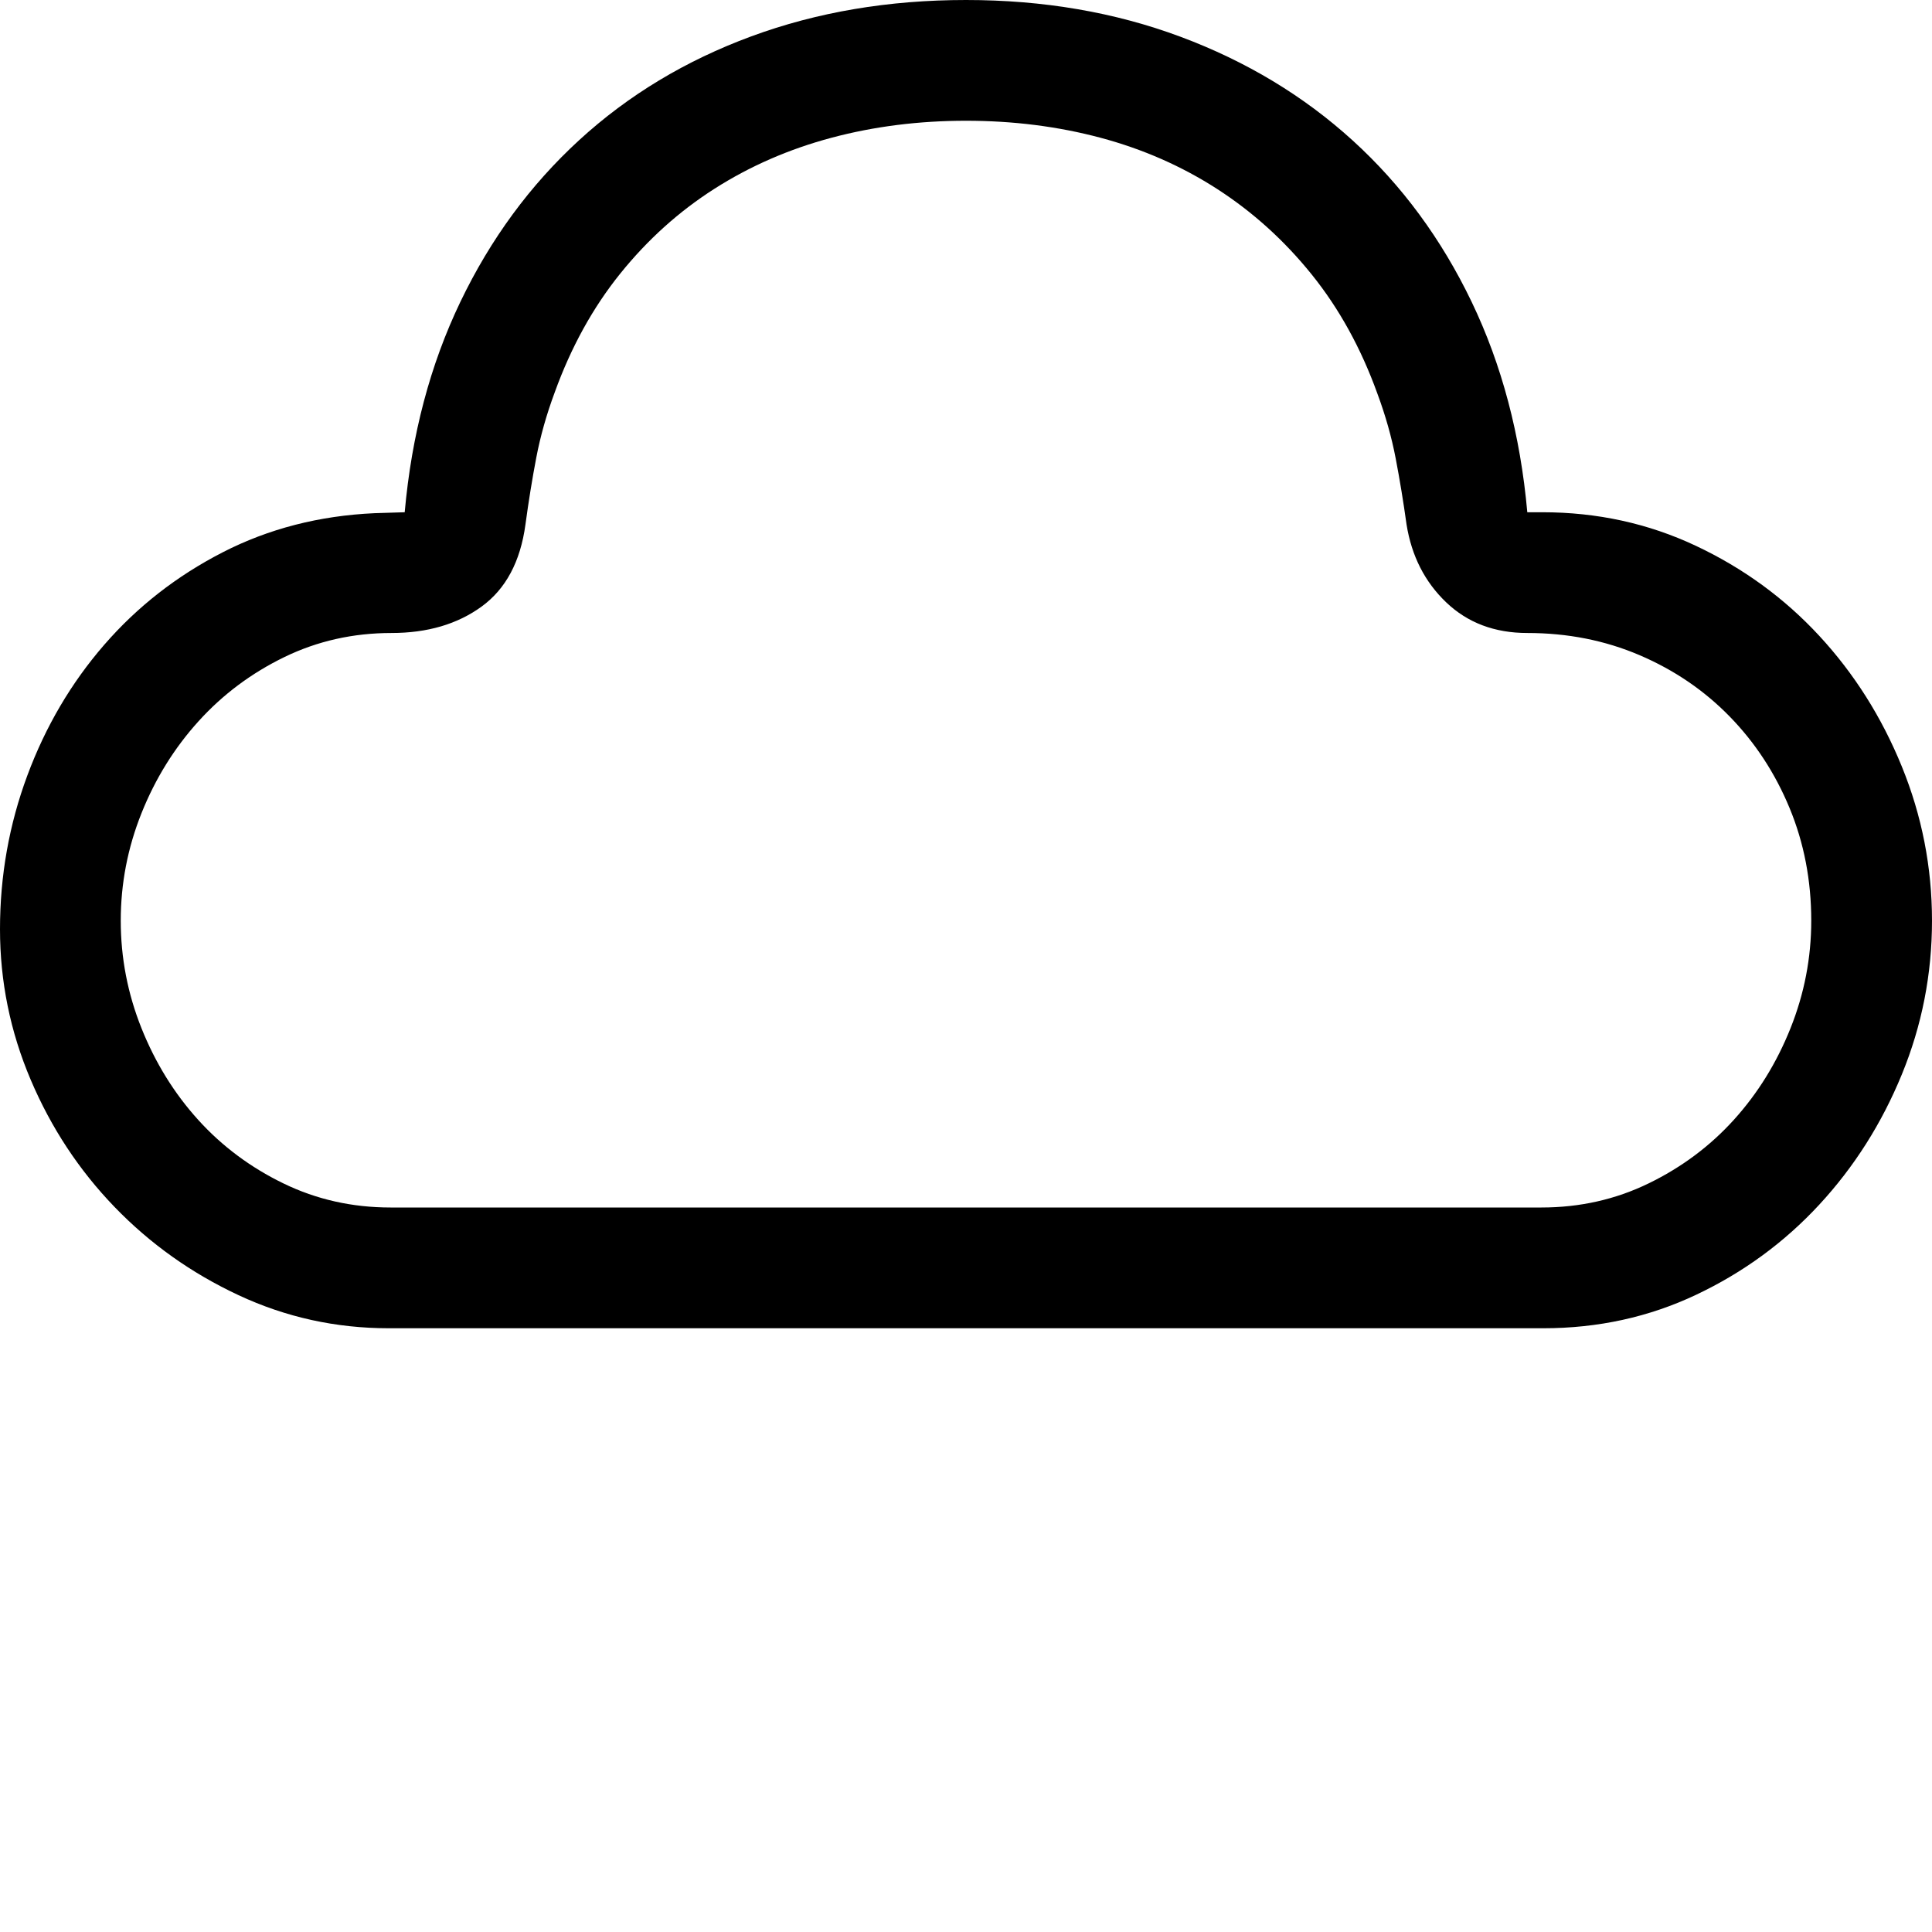
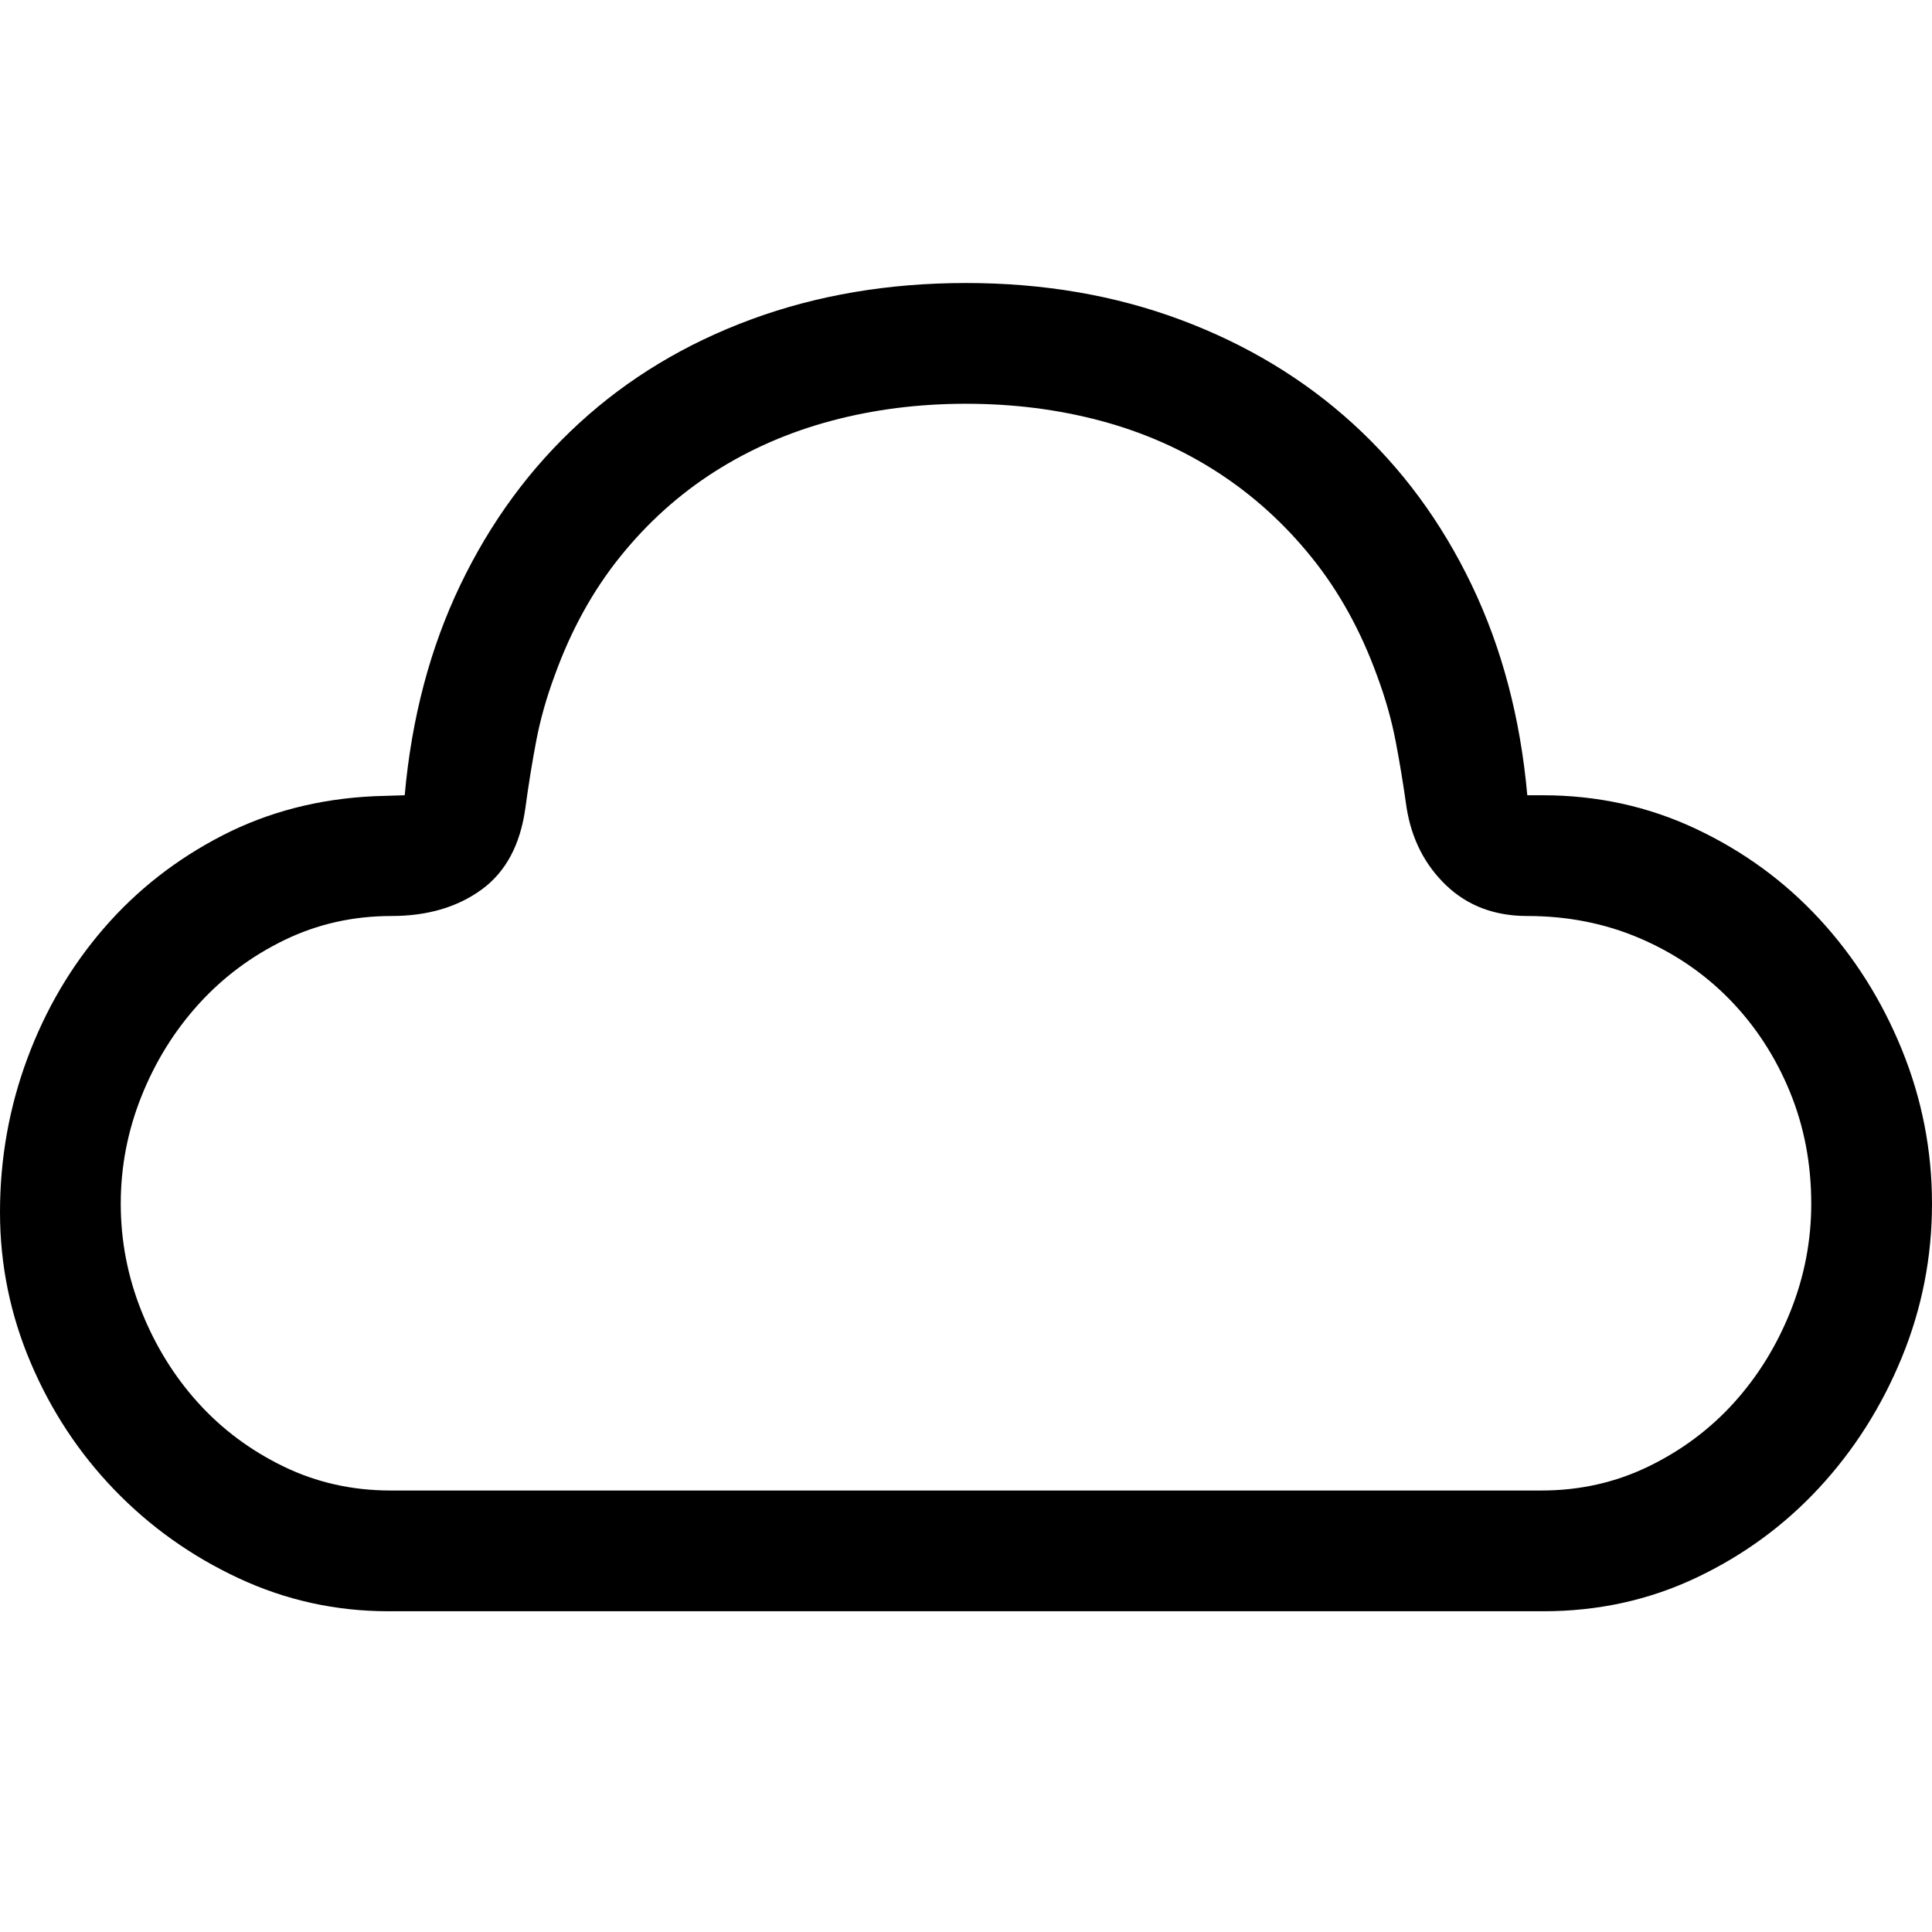
<svg xmlns="http://www.w3.org/2000/svg" id="" width="16" height="16" style="width:16px;height:16px;" version="1.1" viewBox="0 0 2048 2048" enable-background="new 0 0 2048 2048" xml:space="preserve">
-   <path fill="#000" d="M412 1408 q-84 0 -159 -35 q-75 -35 -131.5 -93.5 q-56.5 -58.5 -89 -135 q-32.5 -76.5 -32.5 -159.5 q0 -85 29 -163 q29 -78 81.5 -138.5 q52.5 -60.5 125.5 -98 q73 -37.5 161 -41.5 l32 -1 q11 -123 59 -223 q48 -100 126 -171.5 q78 -71.5 182.5 -110 q104.5 -38.5 227.5 -38.5 q123 0 227.5 39 q104.5 39 182.5 110 q78 71 126 171 q48 100 59 223 l16 0 q87 0 162.5 35.5 q75.5 35.5 131 95.5 q55.5 60 87.5 138.5 q32 78.5 32 163.5 q0 85 -32 163 q-32 78 -87.5 138 q-55.5 60 -130.5 95.5 q-75 35.5 -162 35.5 l-1224 0 ZM1634 1280 q61 0 113.5 -25.5 q52.5 -25.5 90.5 -67.5 q38 -42 60 -97 q22 -55 22 -114 q0 -64 -23 -119.5 q-23 -55.5 -63.5 -97 q-40.5 -41.5 -95.5 -65 q-55 -23.5 -119 -23.5 q-52 0 -86 -32.5 q-34 -32.5 -42 -82.5 q-5 -36 -11.5 -70 q-6.5 -34 -19.5 -69 q-26 -72 -69.5 -126 q-43.5 -54 -100 -90.5 q-56.5 -36.5 -124 -54.5 q-67.5 -18 -142.5 -18 q-75 0 -142.5 18 q-67.5 18 -124 54 q-56.5 36 -100 90 q-43.5 54 -69.5 126 q-13 35 -19.5 69 q-6.5 34 -11.5 71 q-8 59 -46.5 87 q-38.5 28 -95.5 28 q-61 0 -113.5 25.5 q-52.5 25.5 -91 68 q-38.5 42.5 -60.5 97.5 q-22 55 -22 114 q0 59 22 114 q22 55 60 97 q38 42 90.5 67.5 q52.5 25.5 113.5 25.5 l1220 0 Z" />
+   <path transform="translate(0, 300)" fill="#000" d="M412 1408 q-84 0 -159 -35 q-75 -35 -131.5 -93.5 q-56.5 -58.5 -89 -135 q-32.5 -76.5 -32.5 -159.5 q0 -85 29 -163 q29 -78 81.5 -138.5 q52.5 -60.5 125.5 -98 q73 -37.5 161 -41.5 l32 -1 q11 -123 59 -223 q48 -100 126 -171.5 q78 -71.5 182.5 -110 q104.5 -38.5 227.5 -38.5 q123 0 227.5 39 q104.5 39 182.5 110 q78 71 126 171 q48 100 59 223 l16 0 q87 0 162.5 35.5 q75.5 35.5 131 95.5 q55.5 60 87.5 138.5 q32 78.5 32 163.5 q0 85 -32 163 q-32 78 -87.5 138 q-55.5 60 -130.5 95.5 q-75 35.5 -162 35.5 l-1224 0 ZM1634 1280 q61 0 113.5 -25.5 q52.5 -25.5 90.5 -67.5 q38 -42 60 -97 q22 -55 22 -114 q0 -64 -23 -119.5 q-23 -55.5 -63.5 -97 q-40.5 -41.5 -95.5 -65 q-55 -23.5 -119 -23.5 q-52 0 -86 -32.5 q-34 -32.5 -42 -82.5 q-5 -36 -11.5 -70 q-6.5 -34 -19.5 -69 q-26 -72 -69.5 -126 q-43.5 -54 -100 -90.5 q-56.5 -36.5 -124 -54.5 q-67.5 -18 -142.5 -18 q-75 0 -142.5 18 q-67.5 18 -124 54 q-56.5 36 -100 90 q-43.5 54 -69.5 126 q-13 35 -19.5 69 q-6.5 34 -11.5 71 q-8 59 -46.5 87 q-38.5 28 -95.5 28 q-61 0 -113.5 25.5 q-52.5 25.5 -91 68 q-38.5 42.5 -60.5 97.5 q-22 55 -22 114 q0 59 22 114 q22 55 60 97 q38 42 90.5 67.5 q52.5 25.5 113.5 25.5 l1220 0 Z" />
</svg>
